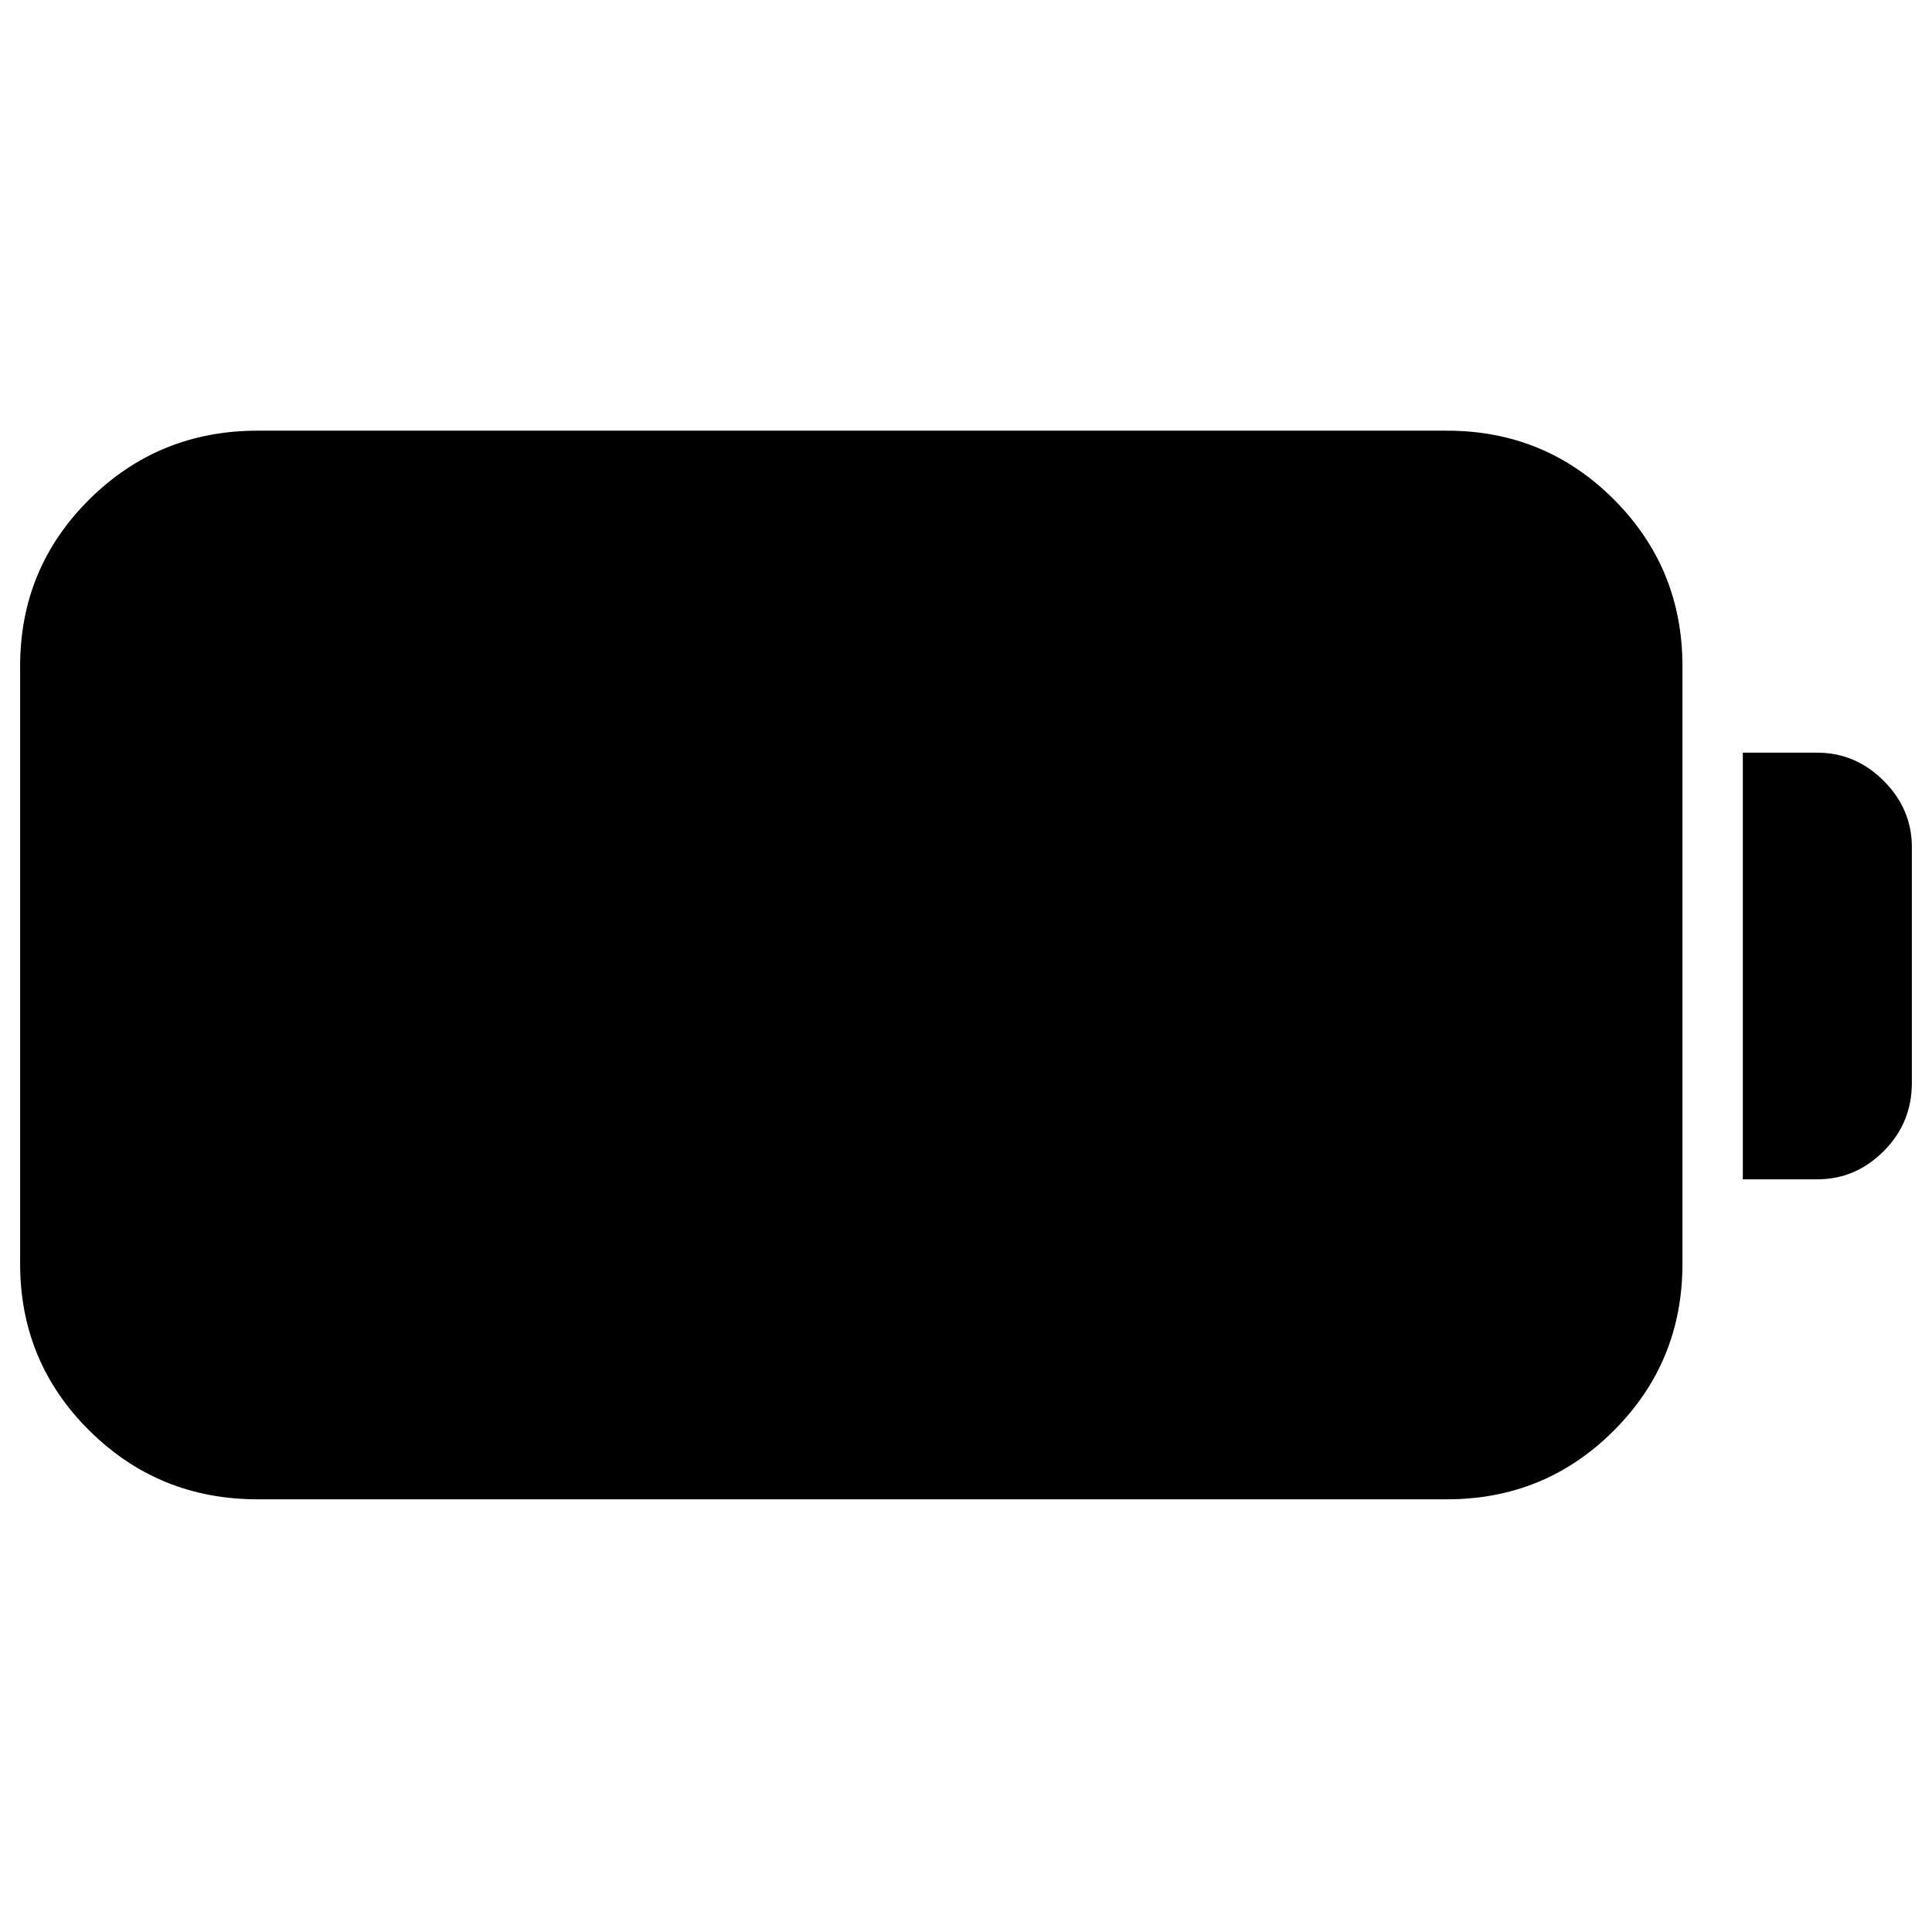
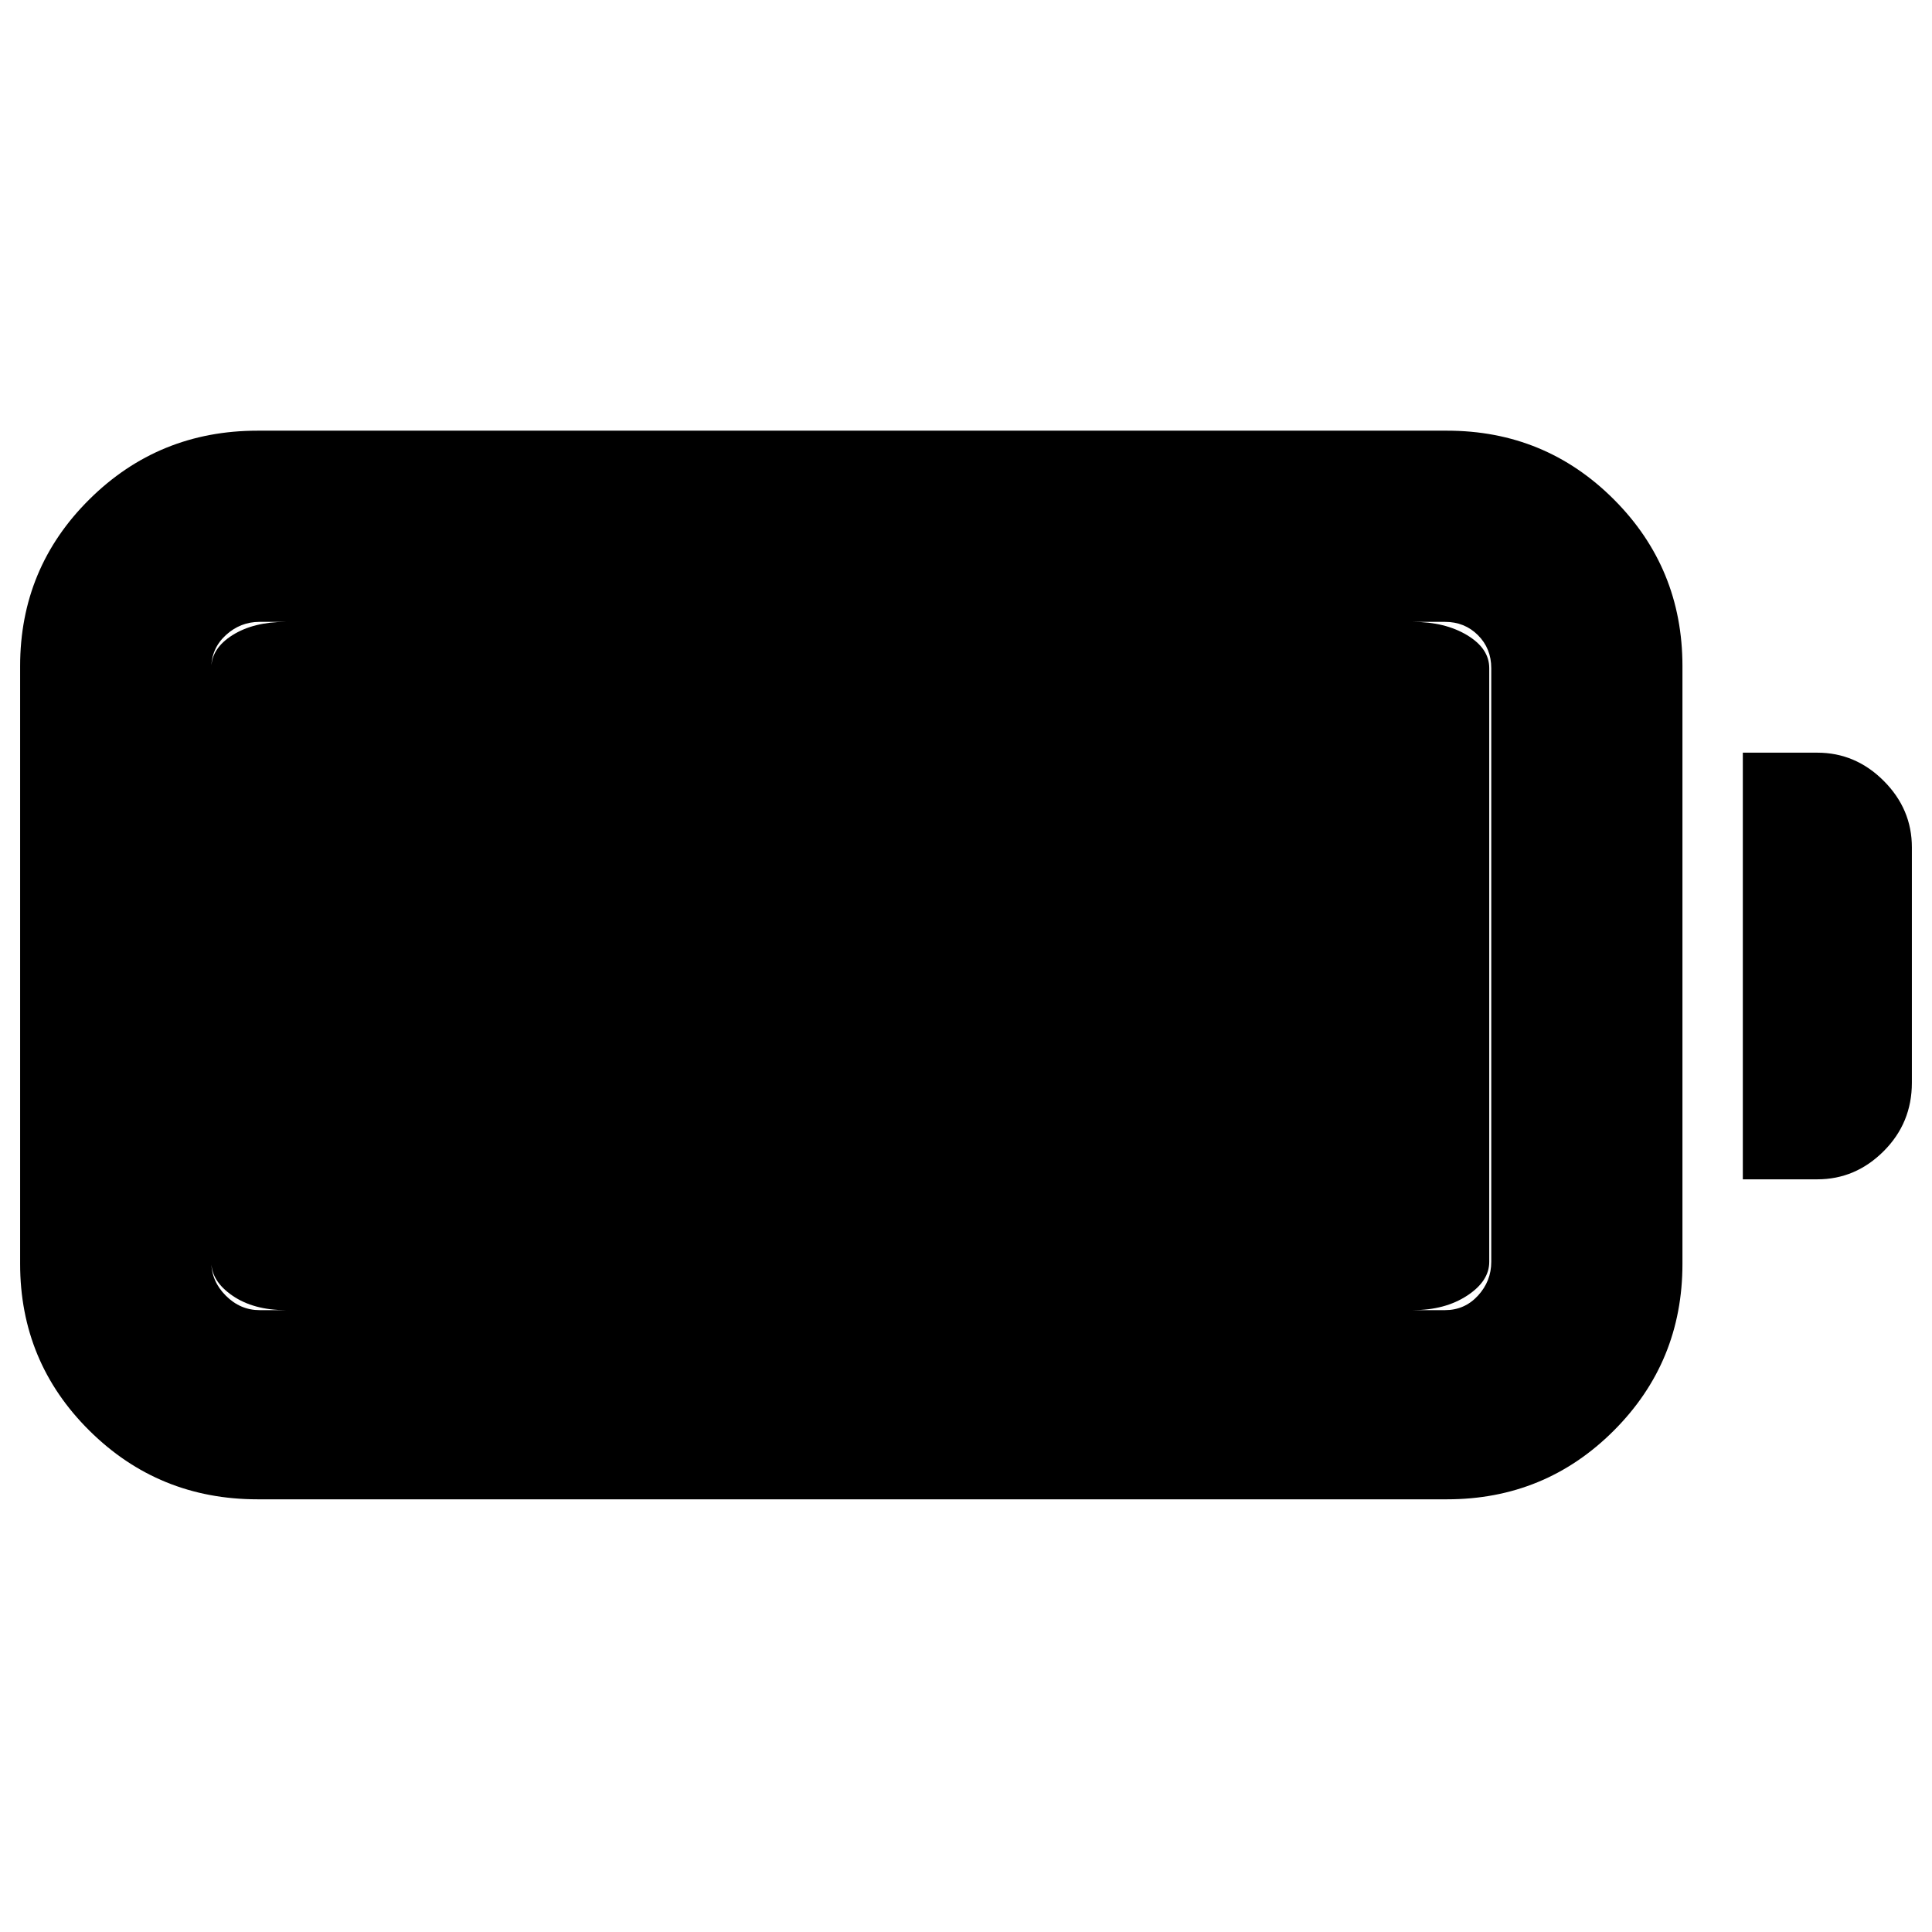
<svg xmlns="http://www.w3.org/2000/svg" viewBox="0 -960 960 960">
-   <path d="M128-215q-49.17 0-83.58-34.13Q10-283.25 10-332v-297q0-48.75 34.42-82.88Q78.83-746 128-746h591q48.75 0 82.88 34.12Q836-677.75 836-629v297q0 48.75-34.12 82.87Q767.75-215 719-215H128Zm738-159v-212h37q19 0 33 14t14 33v117q0 20-14 34t-33 14h-37Z" />
+   <path d="M128-215q-49.17 0-83.58-34.13Q10-283.25 10-332v-297q0-48.75 34.42-82.88Q78.83-746 128-746h591q48.75 0 82.88 34.12Q836-677.75 836-629v297q0 48.75-34.12 82.87Q767.75-215 719-215H128Zm1-94h589q9.77 0 16.39-7.2Q741-323.4 741-333v-295q0-9.77-6.61-16.39Q727.77-651 718-651H129q-9.6 0-16.8 6.61-7.2 6.62-7.2 16.39v295q0 9.6 7.2 16.8 7.2 7.2 16.8 7.2Zm737-65v-212h37q19 0 33 14t14 33v117q0 20-14 34t-33 14h-37Zm-724 65q-16 0-26.5-7.2T105-333v-295q0-9.77 10.5-16.39Q126-651 142-651h560q16 0 27 6.61 11 6.62 11 16.39v295q0 9.6-11 16.8-11 7.2-27 7.2H142Z" />
</svg>
